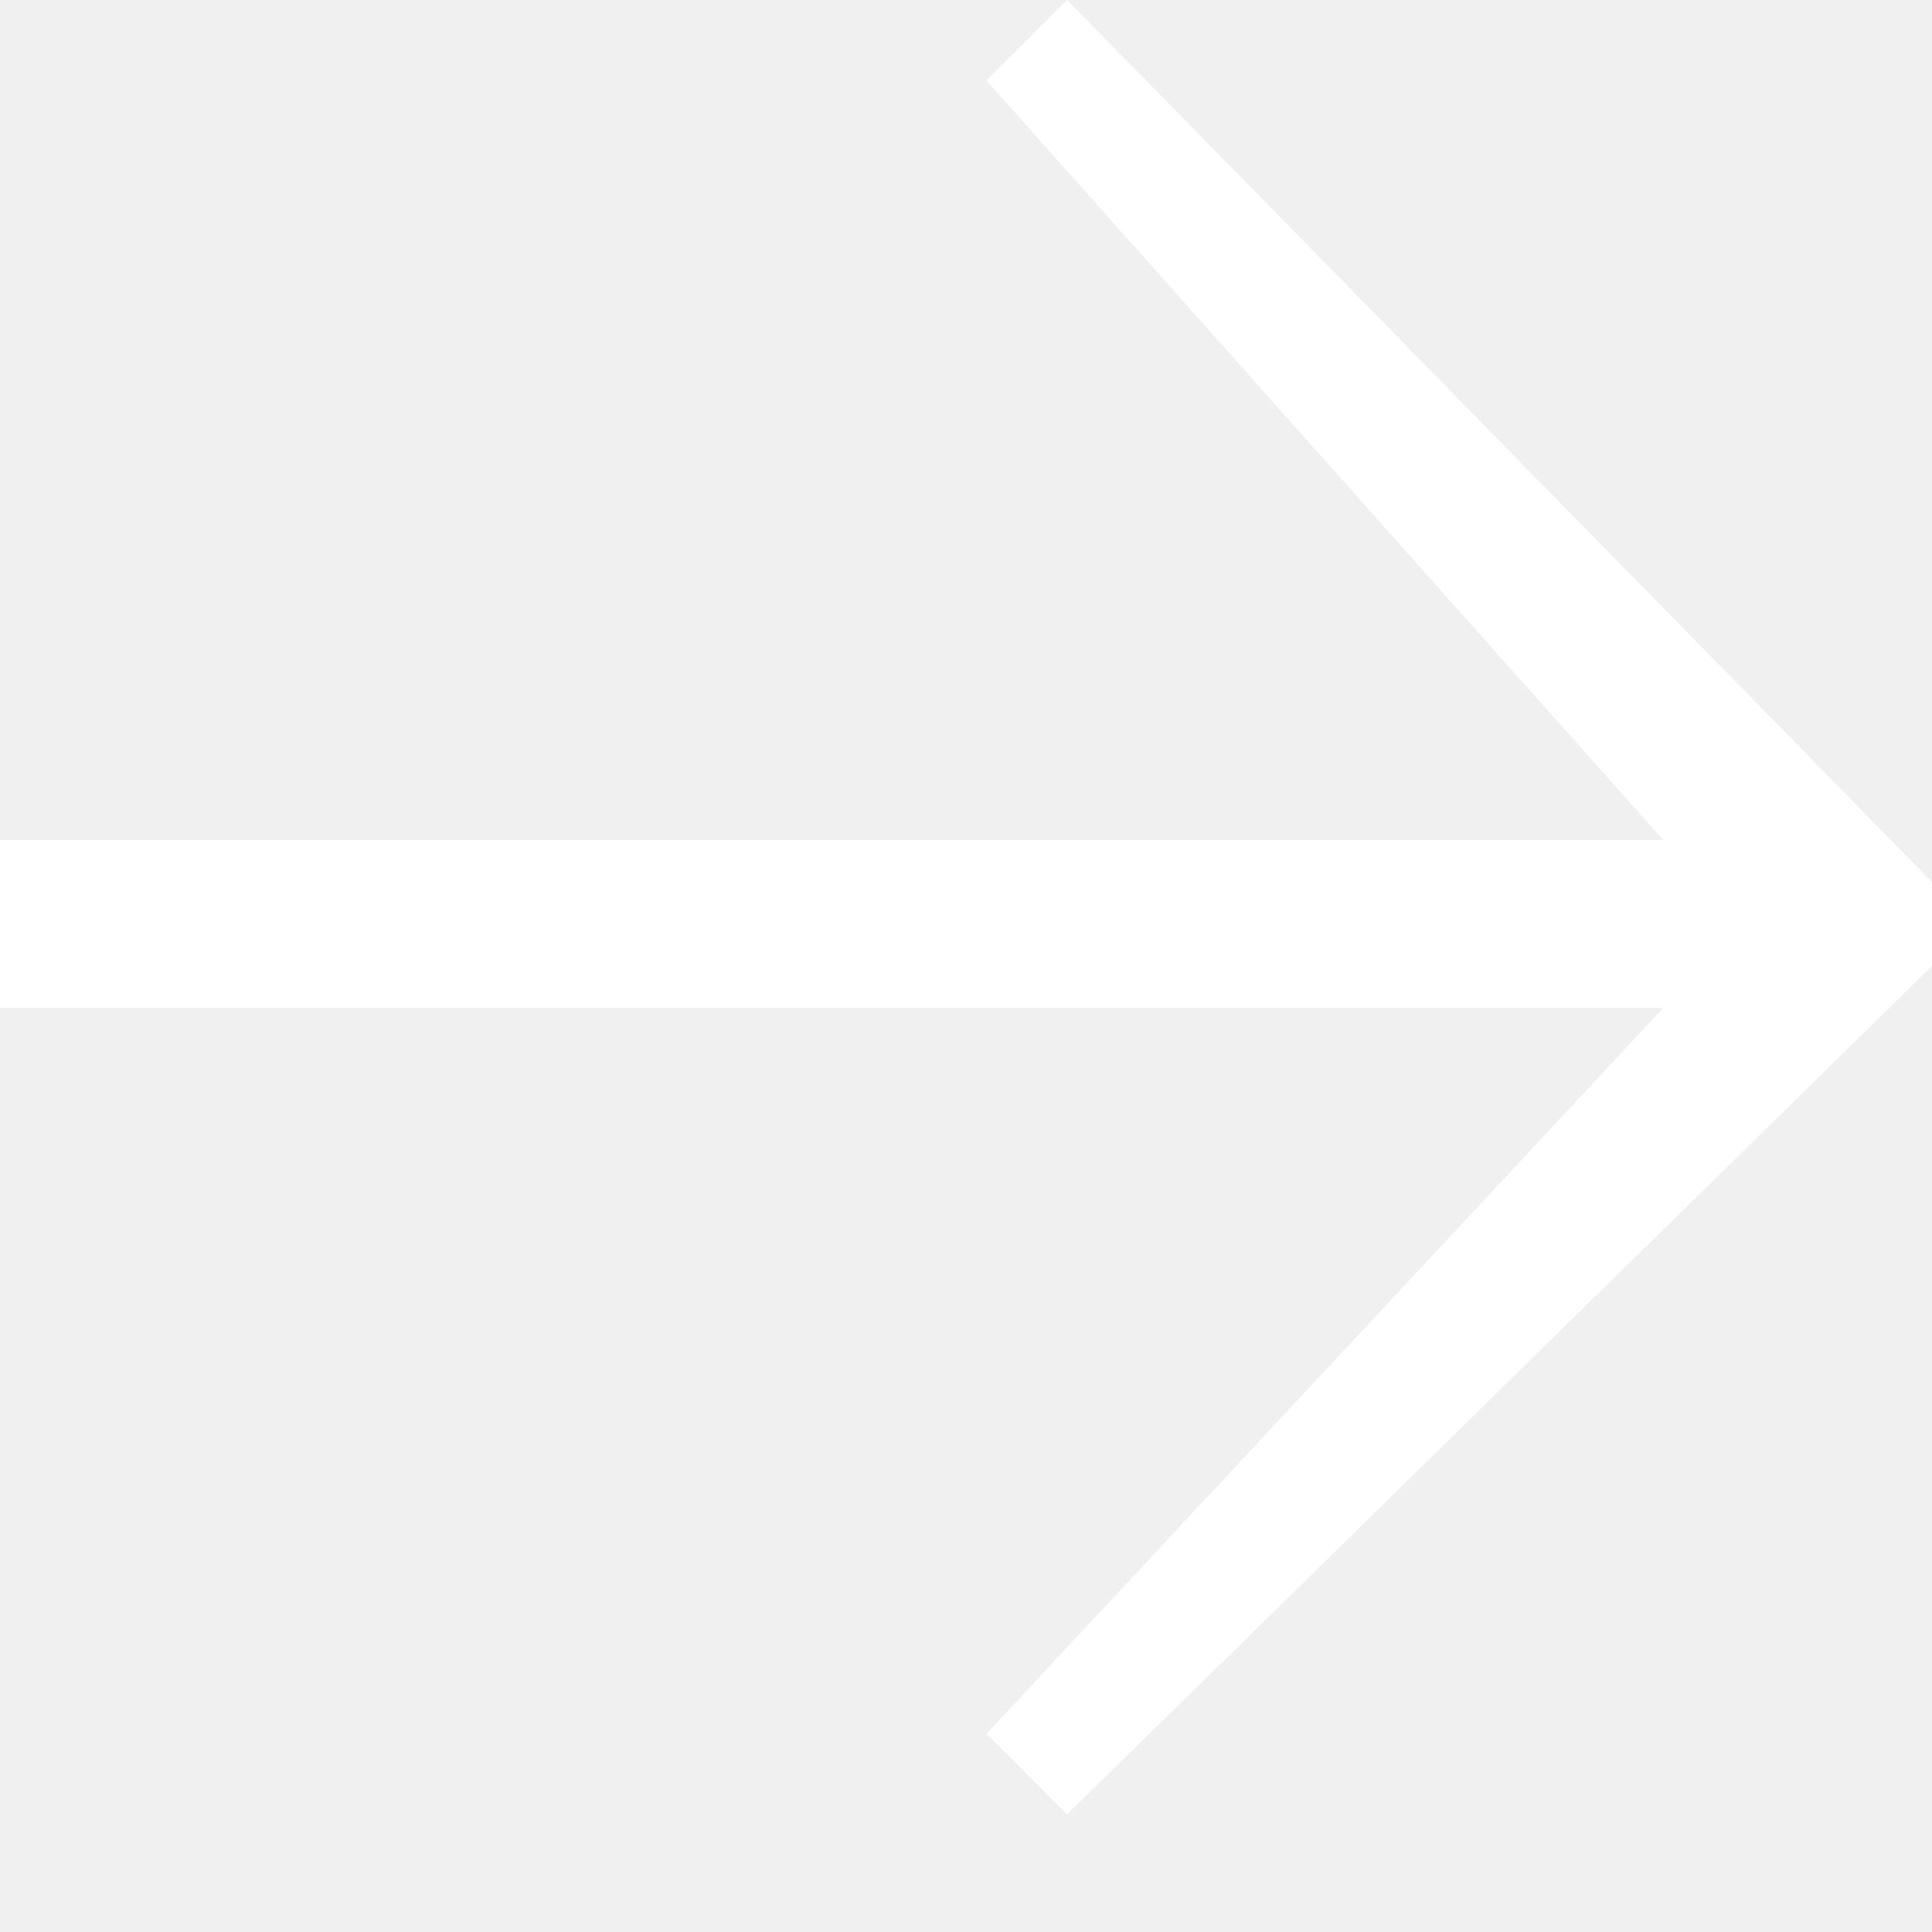
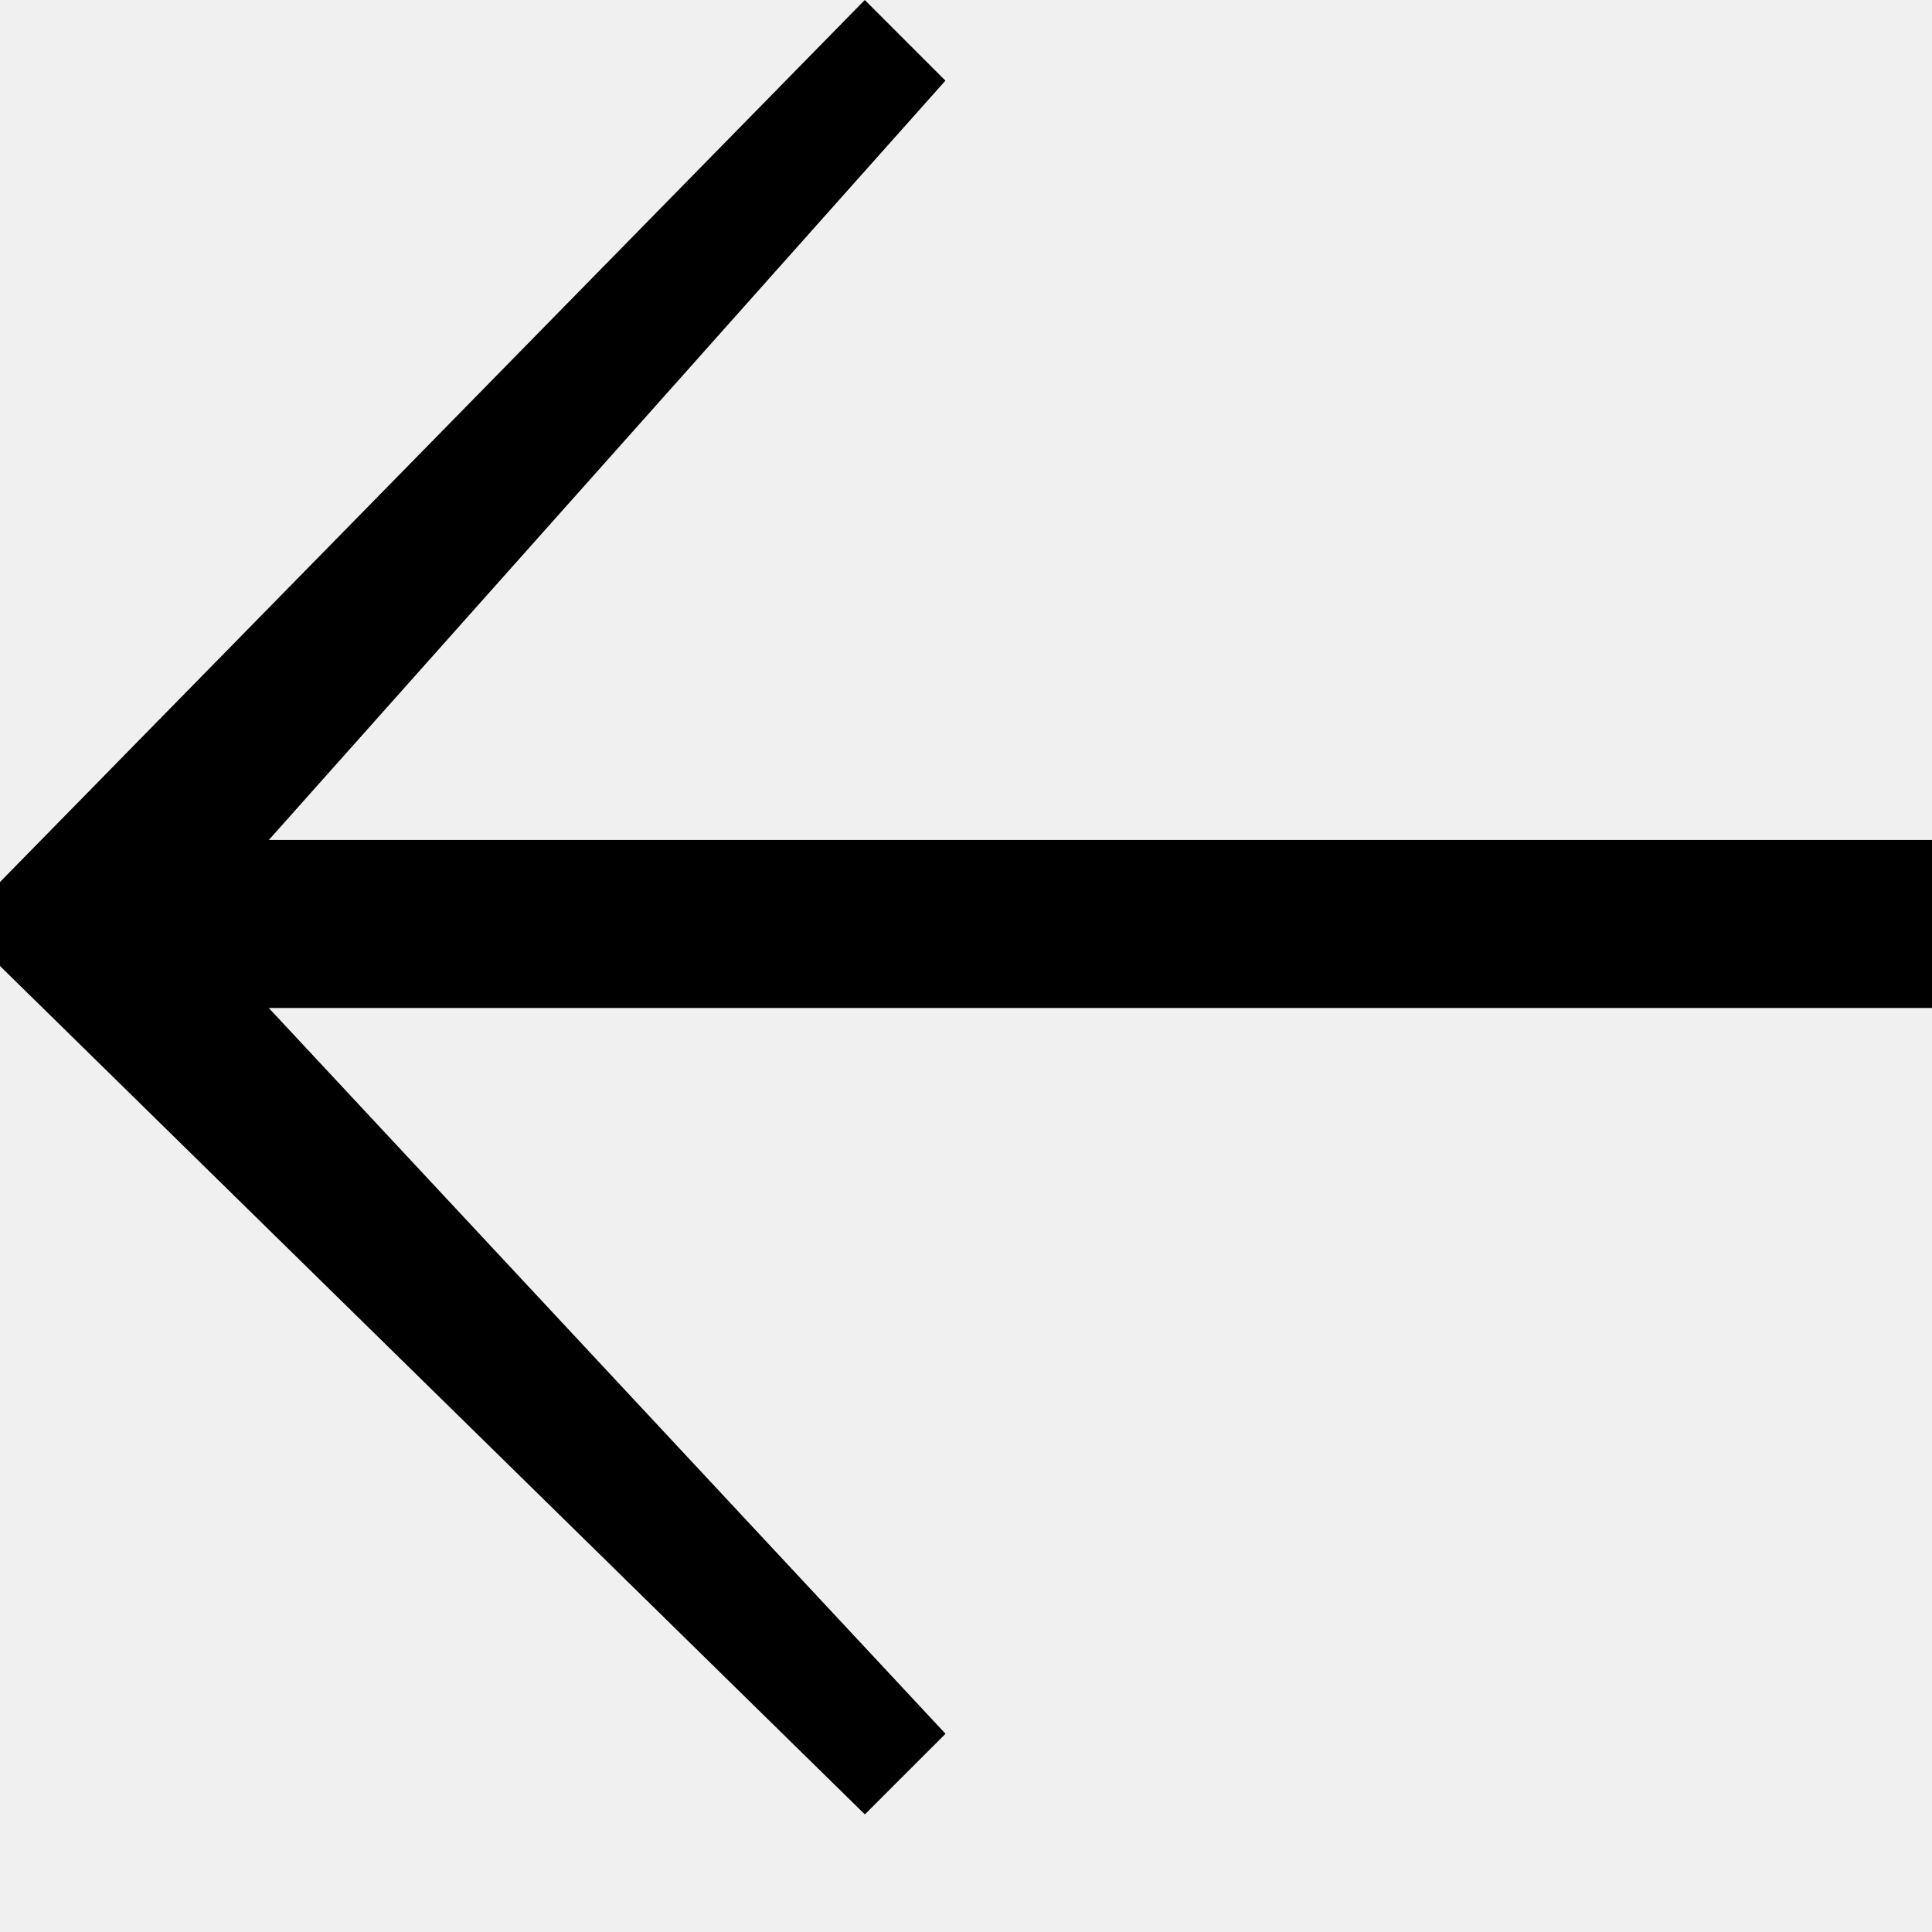
<svg xmlns="http://www.w3.org/2000/svg" width="23" height="23" viewBox="0 0 23 23">
  <g fill="none">
-     <path d="M23 11.5L12.704 21.6l-.96-.96L19.8 12H0v-2h19.8L11.745.96l.96-.96L23 10.5v1" fill="#fff" />
-     <path d="M11 32.313C-.75 32.313-10.31 22.753-10.31 11c0-11.75 9.56-21.312 21.313-21.312 11.752 0 21.313 9.56 21.313 21.312S22.753 32.313 11 32.313M11-11c-12.15 0-22 9.85-22 22s9.85 22 22 22 22-9.85 22-22-9.85-22-22-22" fill="#707070" />
+     <path d="M0 11.5l10.296 10.1.96-.96L3.2 12H23v-2H3.2L11.255.96l-.96-.96L0 10.5v1" fill="#000" />
+     <path d="M11 32.313C-.75 32.313-10.31 22.753-10.31 11c0-11.75 9.56-21.312 21.313-21.312 11.752 0 21.313 9.56 21.313 21.312S22.753 32.313 11 32.313M11-11c-12.15 0-22 9.85-22 22s9.85 22 22 22 22-9.85 22-22-9.85-22-22-22" fill="none" />
  </g>
</svg>
